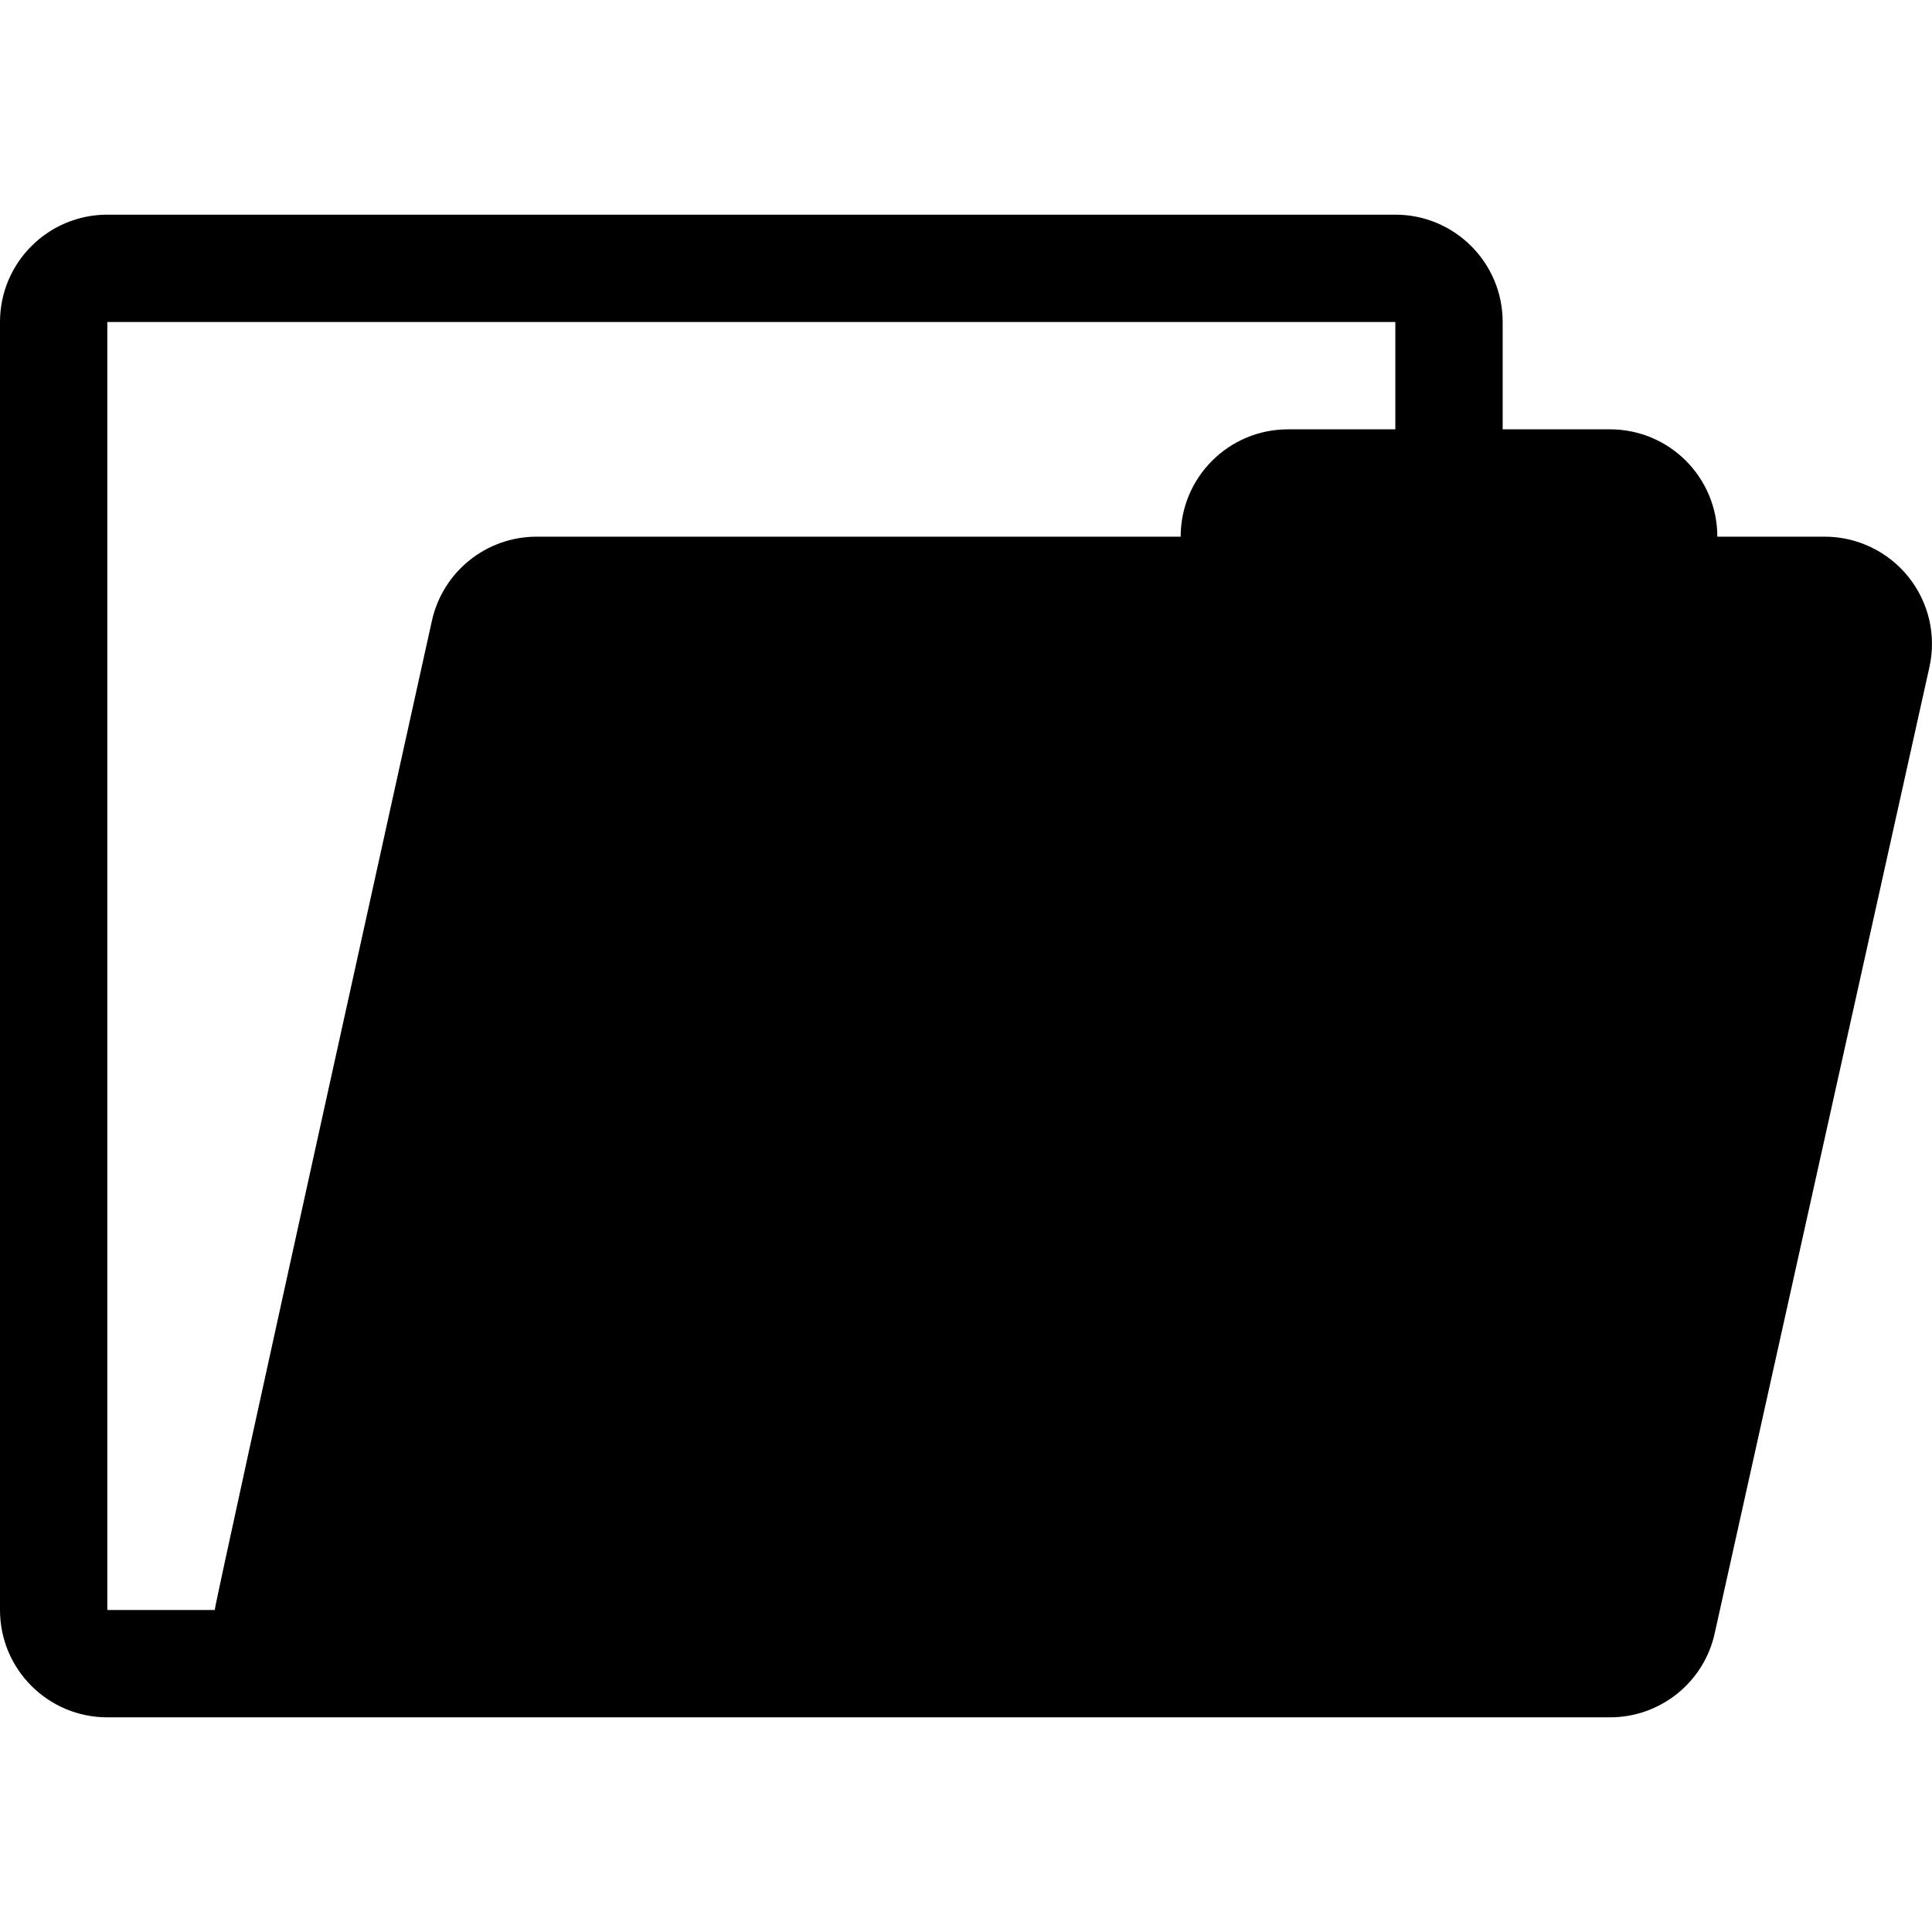
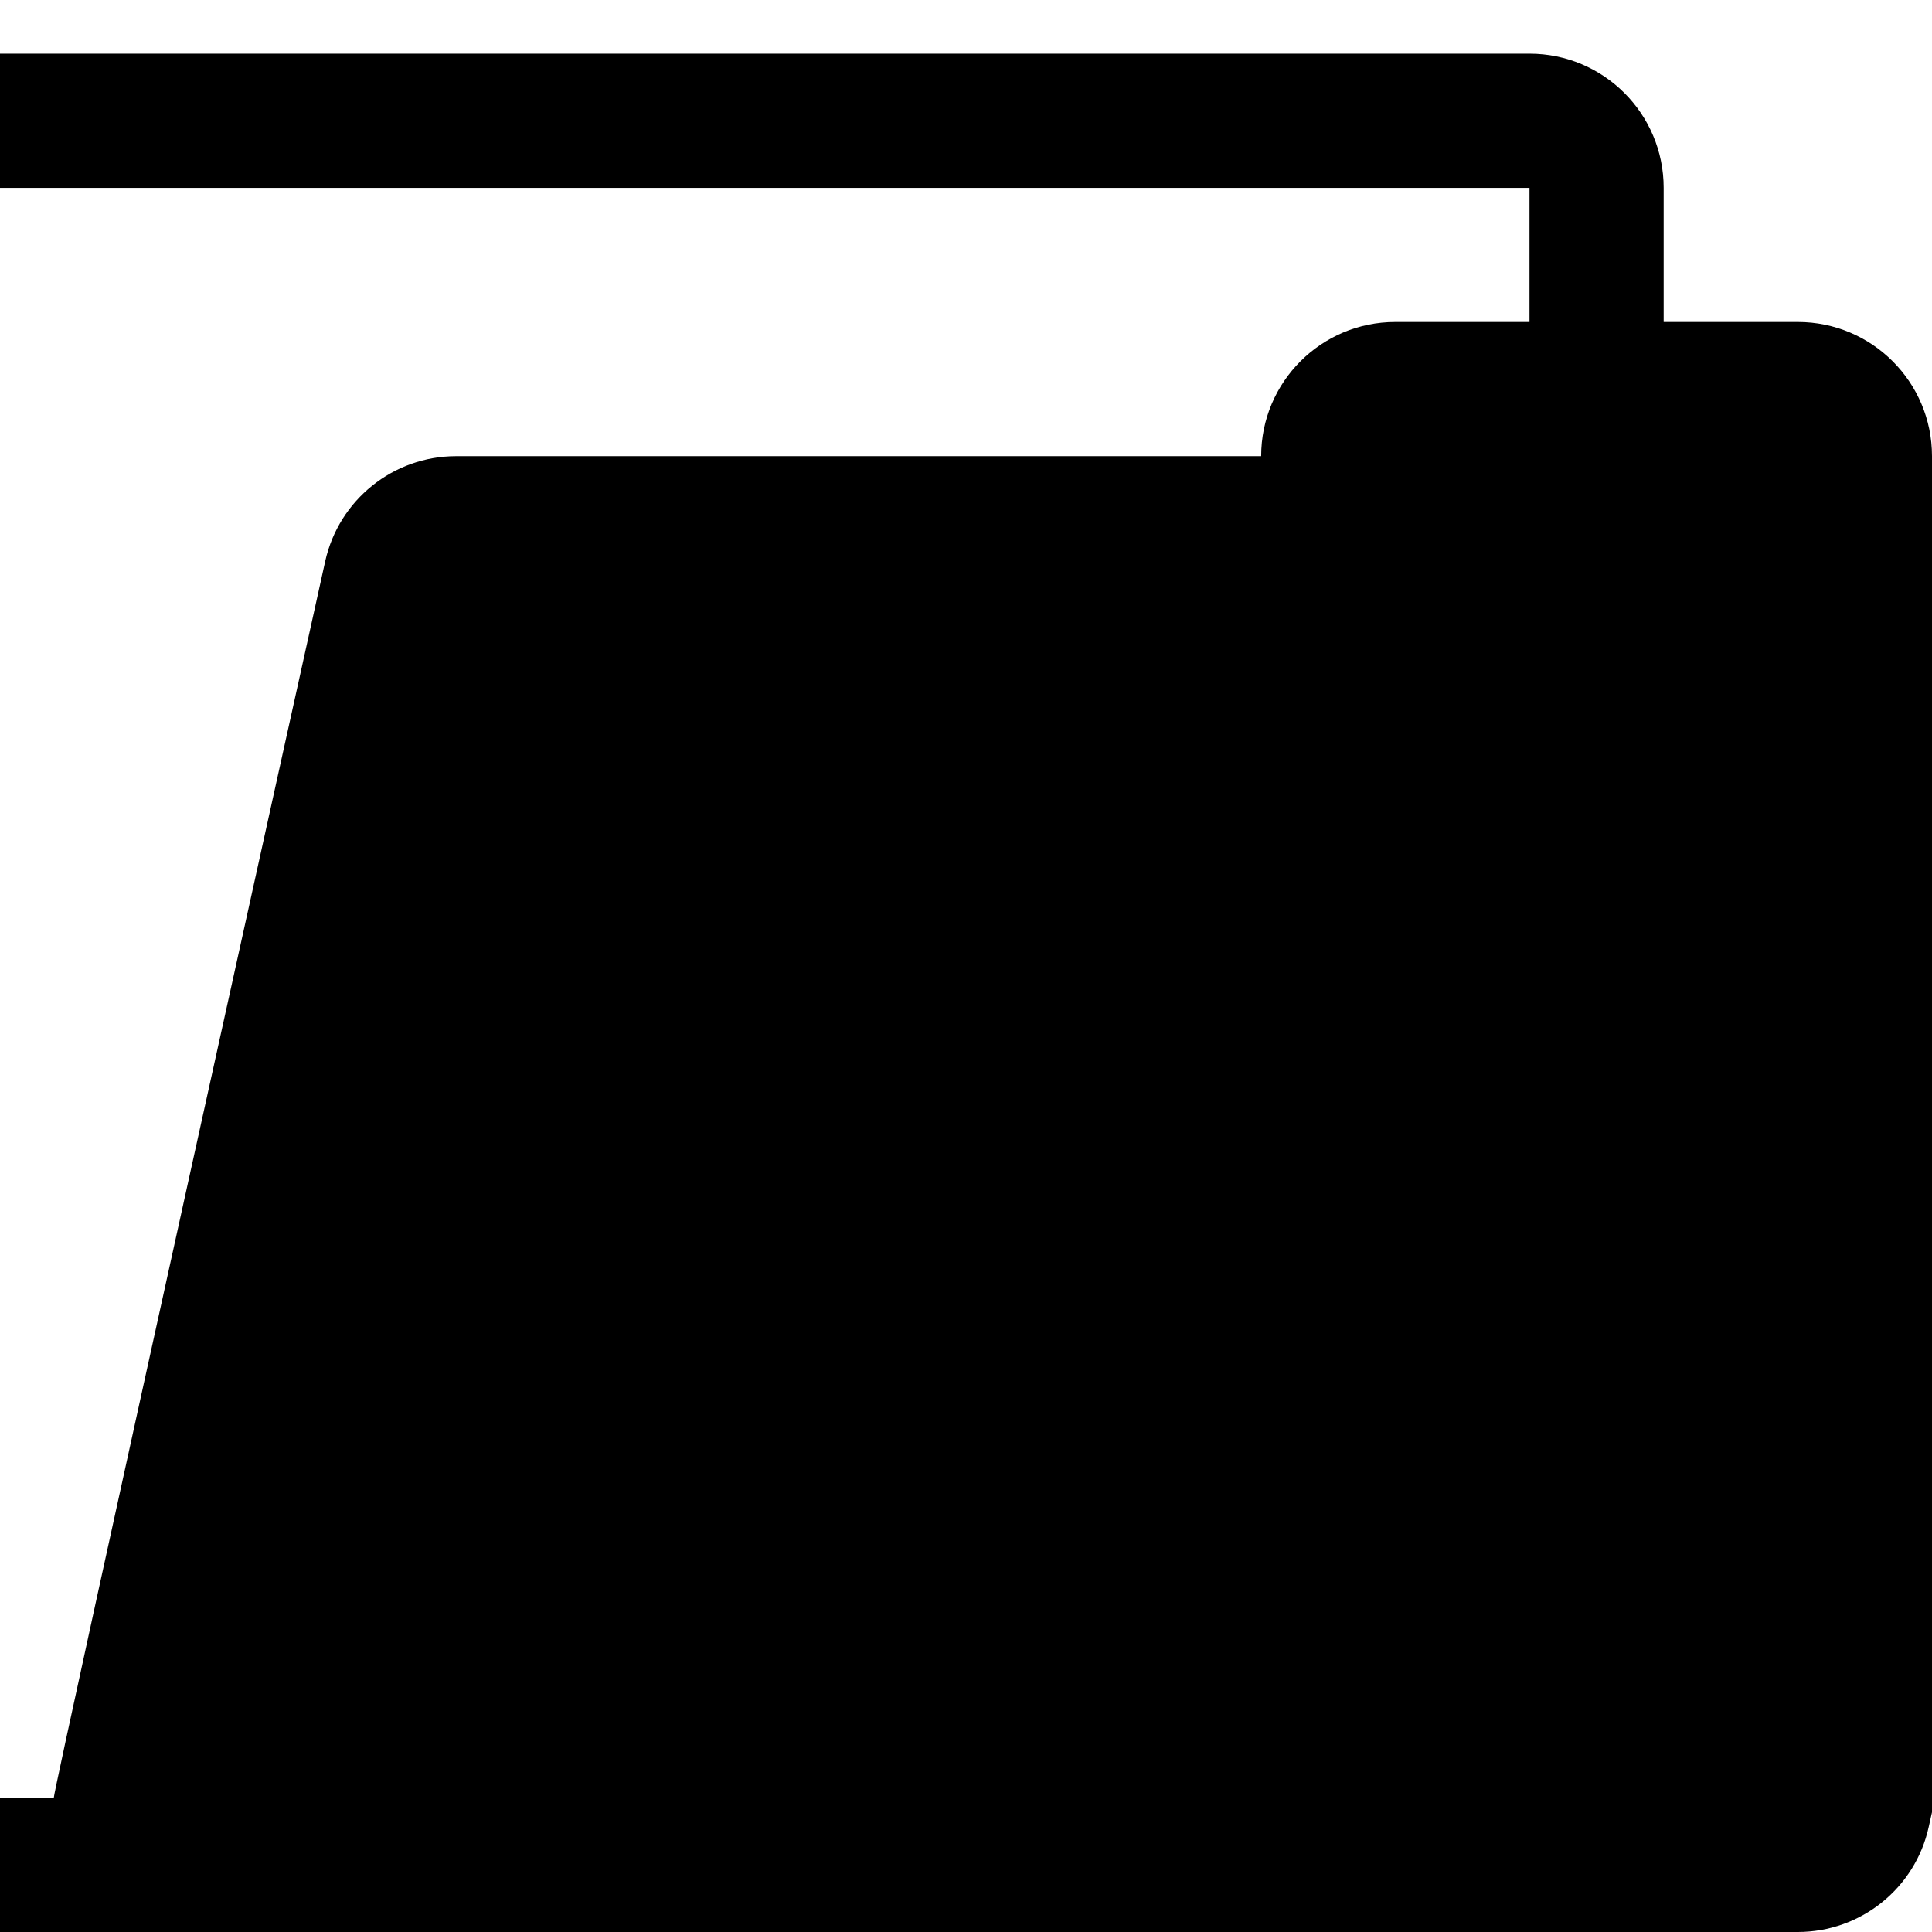
- <svg xmlns="http://www.w3.org/2000/svg" version="1.1" id="Capa_1" x="0px" y="0px" width="45px" height="45px" viewBox="0 0 45 45" style="enable-background:new 0 0 45 45;" xml:space="preserve">
+ <svg xmlns="http://www.w3.org/2000/svg" id="Capa_1" x="0px" y="0px" width="45px" height="45px" viewBox="4 4 36 36" xml:space="preserve">
  <g>
-     <path d="M44.45,13.436c-0.474-0.591-1.192-0.936-1.95-0.936H40c0-1.381-1.119-2.5-2.5-2.5H35V7.5C35,6.119,33.881,5,32.5,5h-30   C1.119,5,0,6.119,0,7.5v30C0,38.881,1.119,40,2.5,40h5h25h5c1.172,0,2.188-0.814,2.439-1.958l5-22.5   C45.105,14.802,44.925,14.027,44.45,13.436z M2.5,7.5h30V10H30c-1.381,0-2.5,1.119-2.5,2.5h-15c-1.172,0-2.186,0.814-2.44,1.958   c0,0-5.058,22.862-5.058,23.042H2.5V7.5L2.5,7.5z" />
+     <path d="M44.45,13.436c-0.474-0.591-1.192-0.936-1.95-0.936H40c0-1.381-1.119-2.5-2.5-2.5H35V7.5C35,6.119,33.881,5,32.5,5h-30 C1.119,5,0,6.119,0,7.5v30C0,38.881,1.119,40,2.5,40h5h25h5c1.172,0,2.188-0.814,2.439-1.958l5-22.5 C45.105,14.802,44.925,14.027,44.45,13.436z M2.5,7.5h30V10H30c-1.381,0-2.5,1.119-2.5,2.5h-15c-1.172,0-2.186,0.814-2.44,1.958 c0,0-5.058,22.862-5.058,23.042H2.5V7.5L2.5,7.5z" />
  </g>
-   <g>
- </g>
-   <g>
- </g>
-   <g>
- </g>
-   <g>
- </g>
-   <g>
- </g>
-   <g>
- </g>
-   <g>
- </g>
-   <g>
- </g>
-   <g>
- </g>
-   <g>
- </g>
-   <g>
- </g>
-   <g>
- </g>
-   <g>
- </g>
-   <g>
- </g>
-   <g>
- </g>
+   <g />
+   <g />
+   <g />
+   <g />
+   <g />
+   <g />
+   <g />
+   <g />
+   <g />
+   <g />
+   <g />
+   <g />
+   <g />
+   <g />
+   <g />
</svg>
